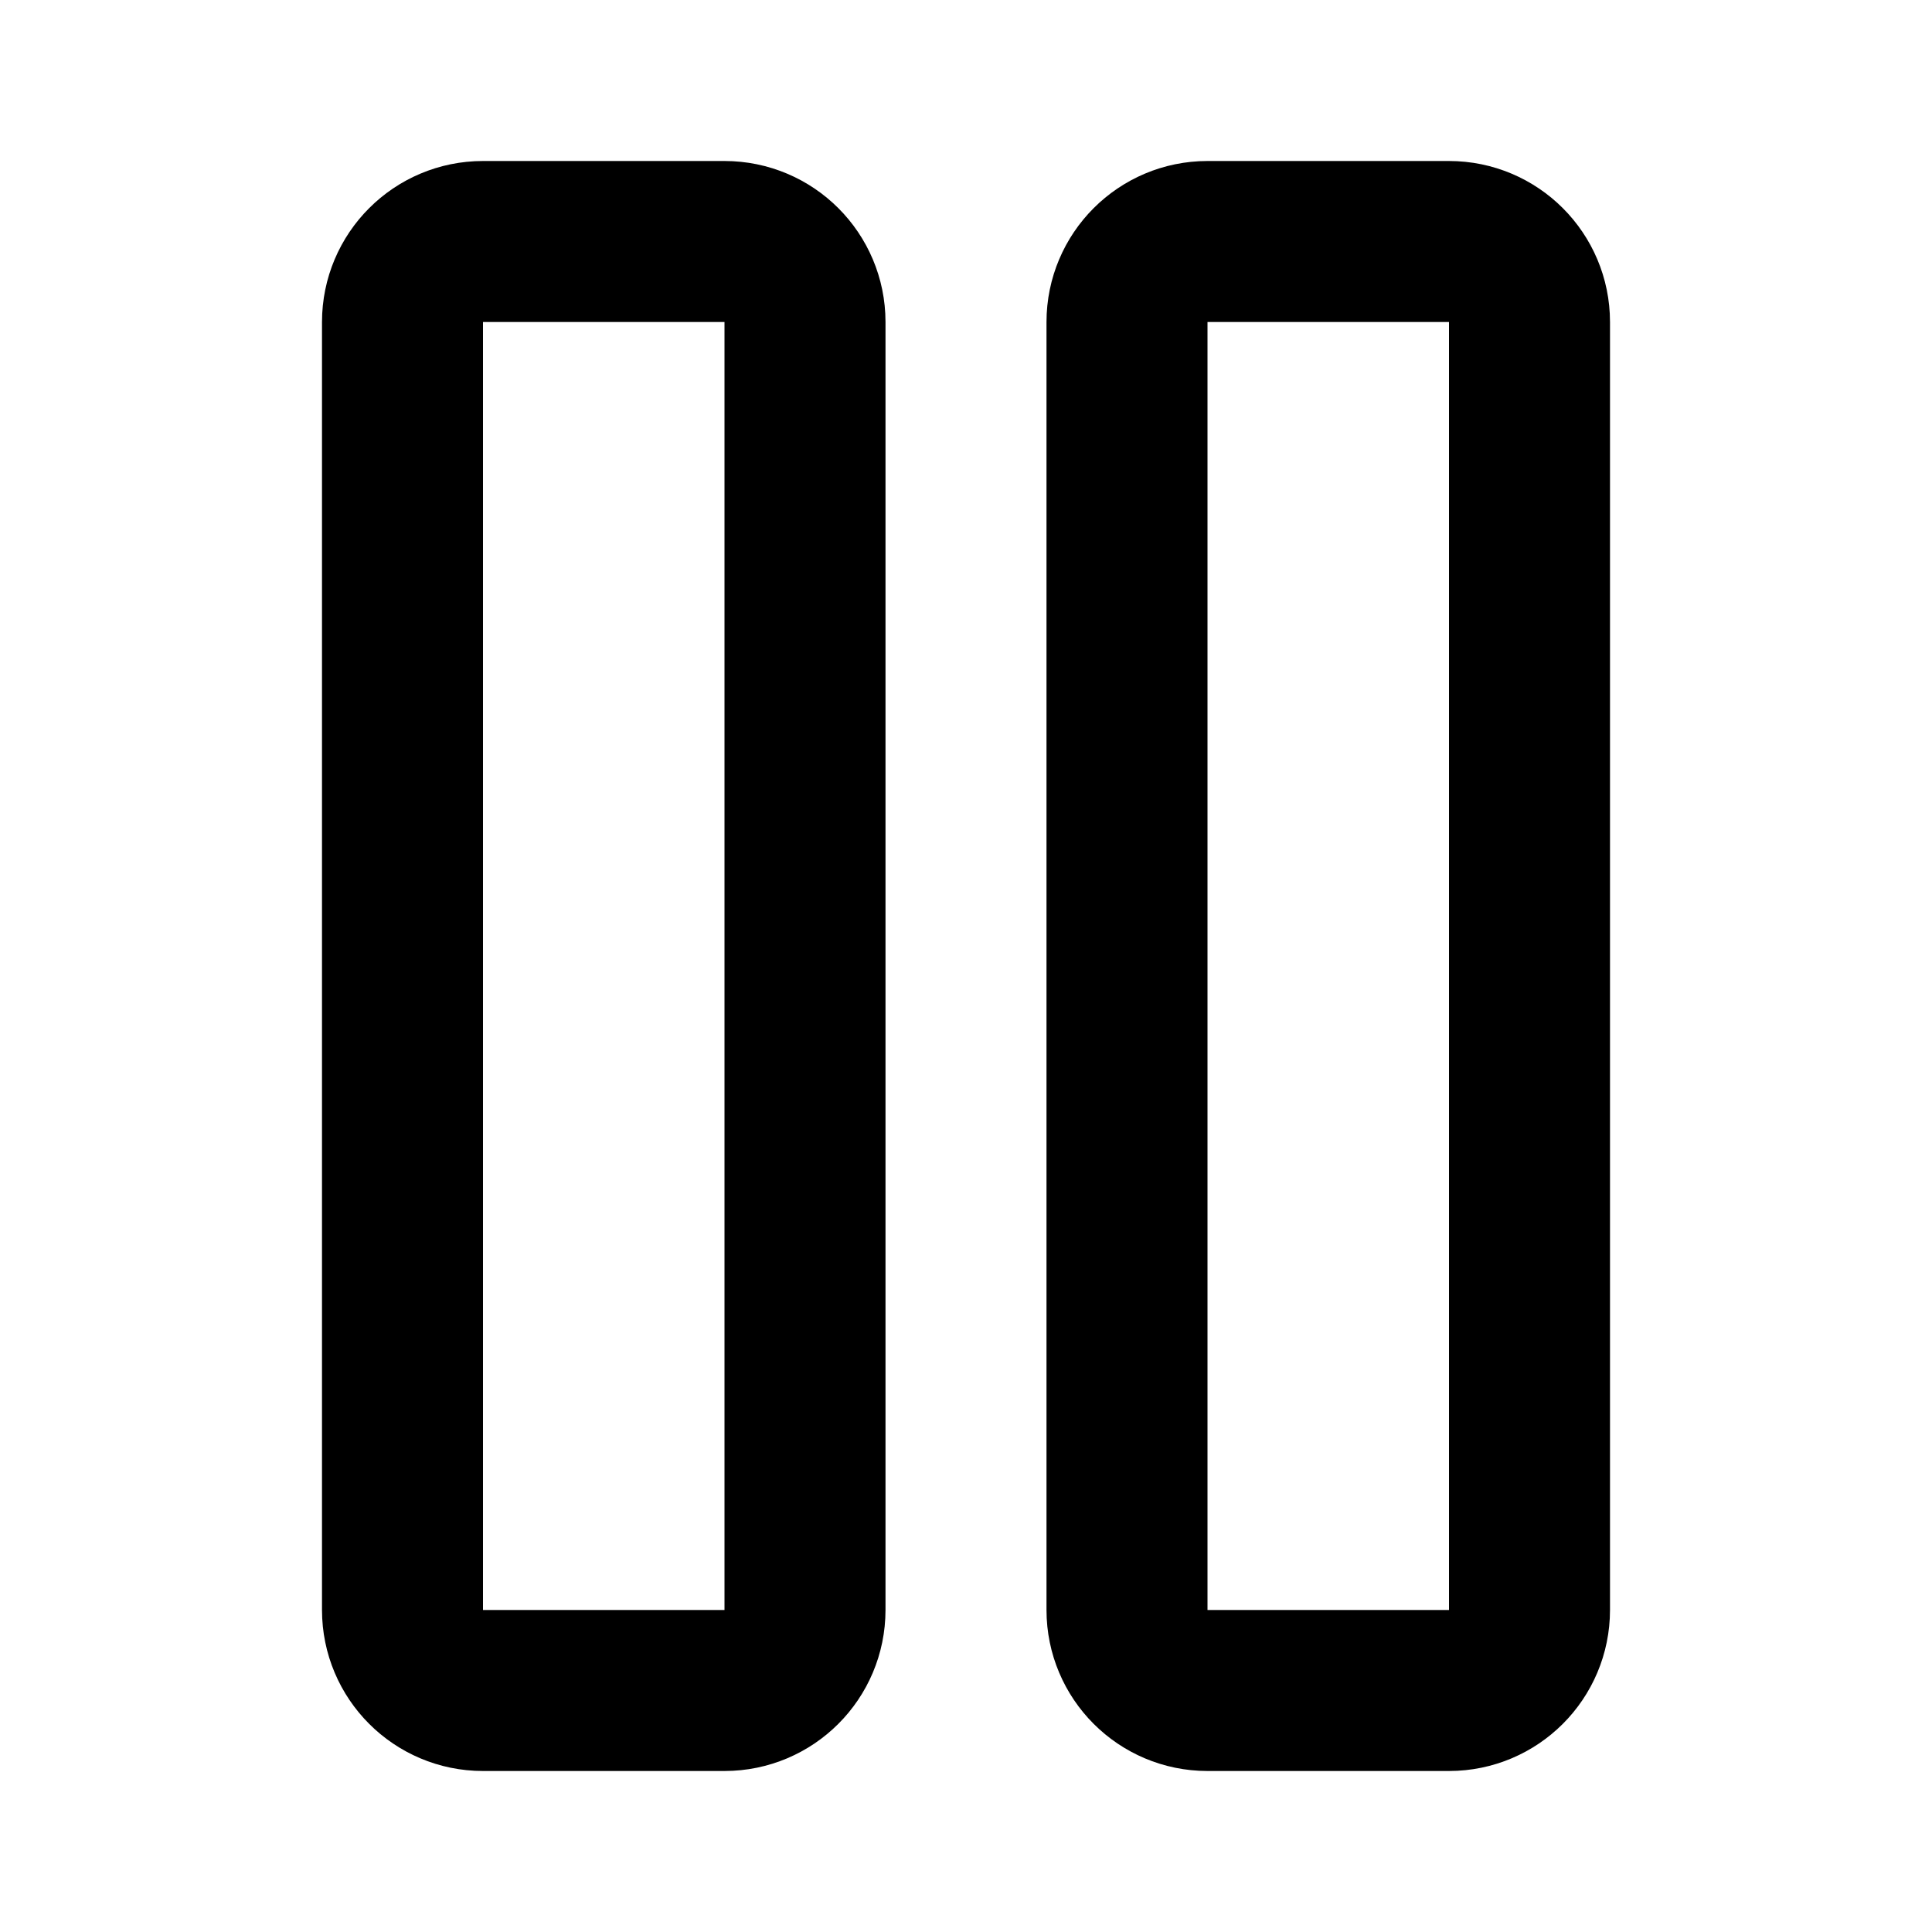
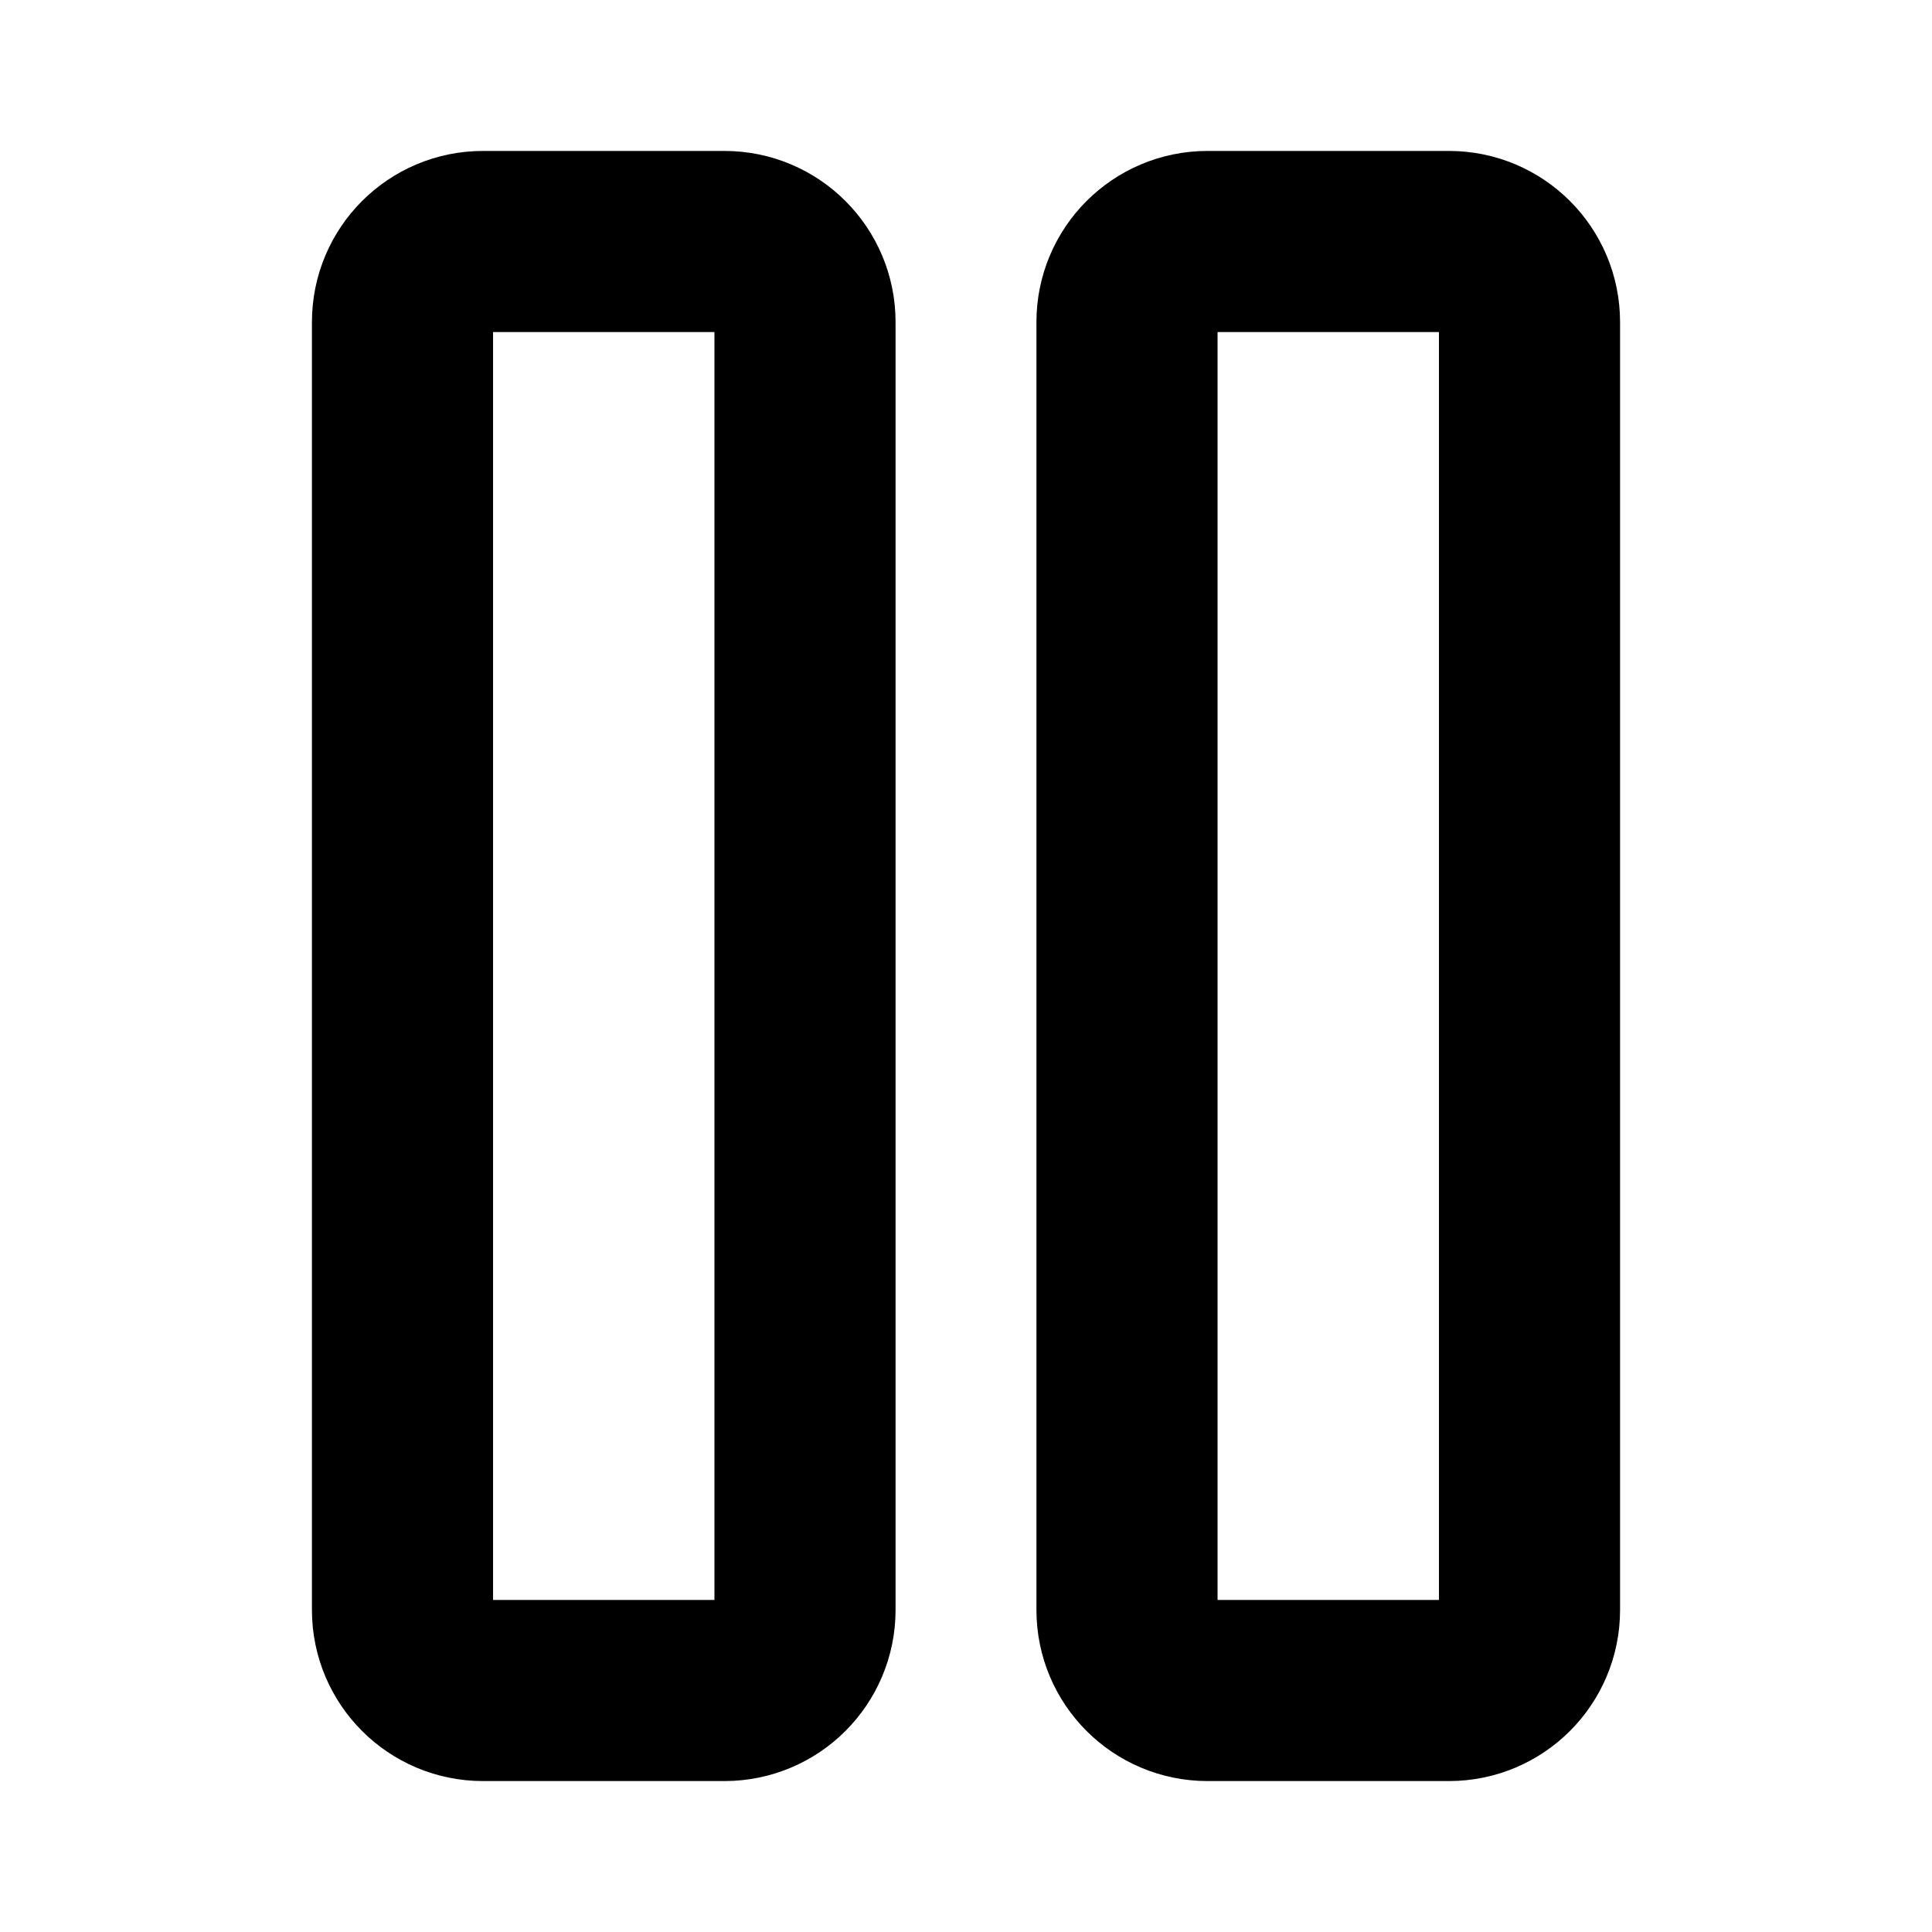
- <svg xmlns="http://www.w3.org/2000/svg" class="lucide lucide-pause" width="24" height="24" viewBox="0 0 24 24" fill="none" stroke="currentColor" stroke-width="2" stroke-linecap="round" stroke-linejoin="round">
+ <svg xmlns="http://www.w3.org/2000/svg" width="24" height="24" viewBox="0 0 24 24" fill="none" stroke="currentColor" stroke-width="2.25" stroke-linecap="round" stroke-linejoin="round">
  <rect x="14" y="3" width="5" height="18" rx="1" />
  <rect x="5" y="3" width="5" height="18" rx="1" />
</svg>
